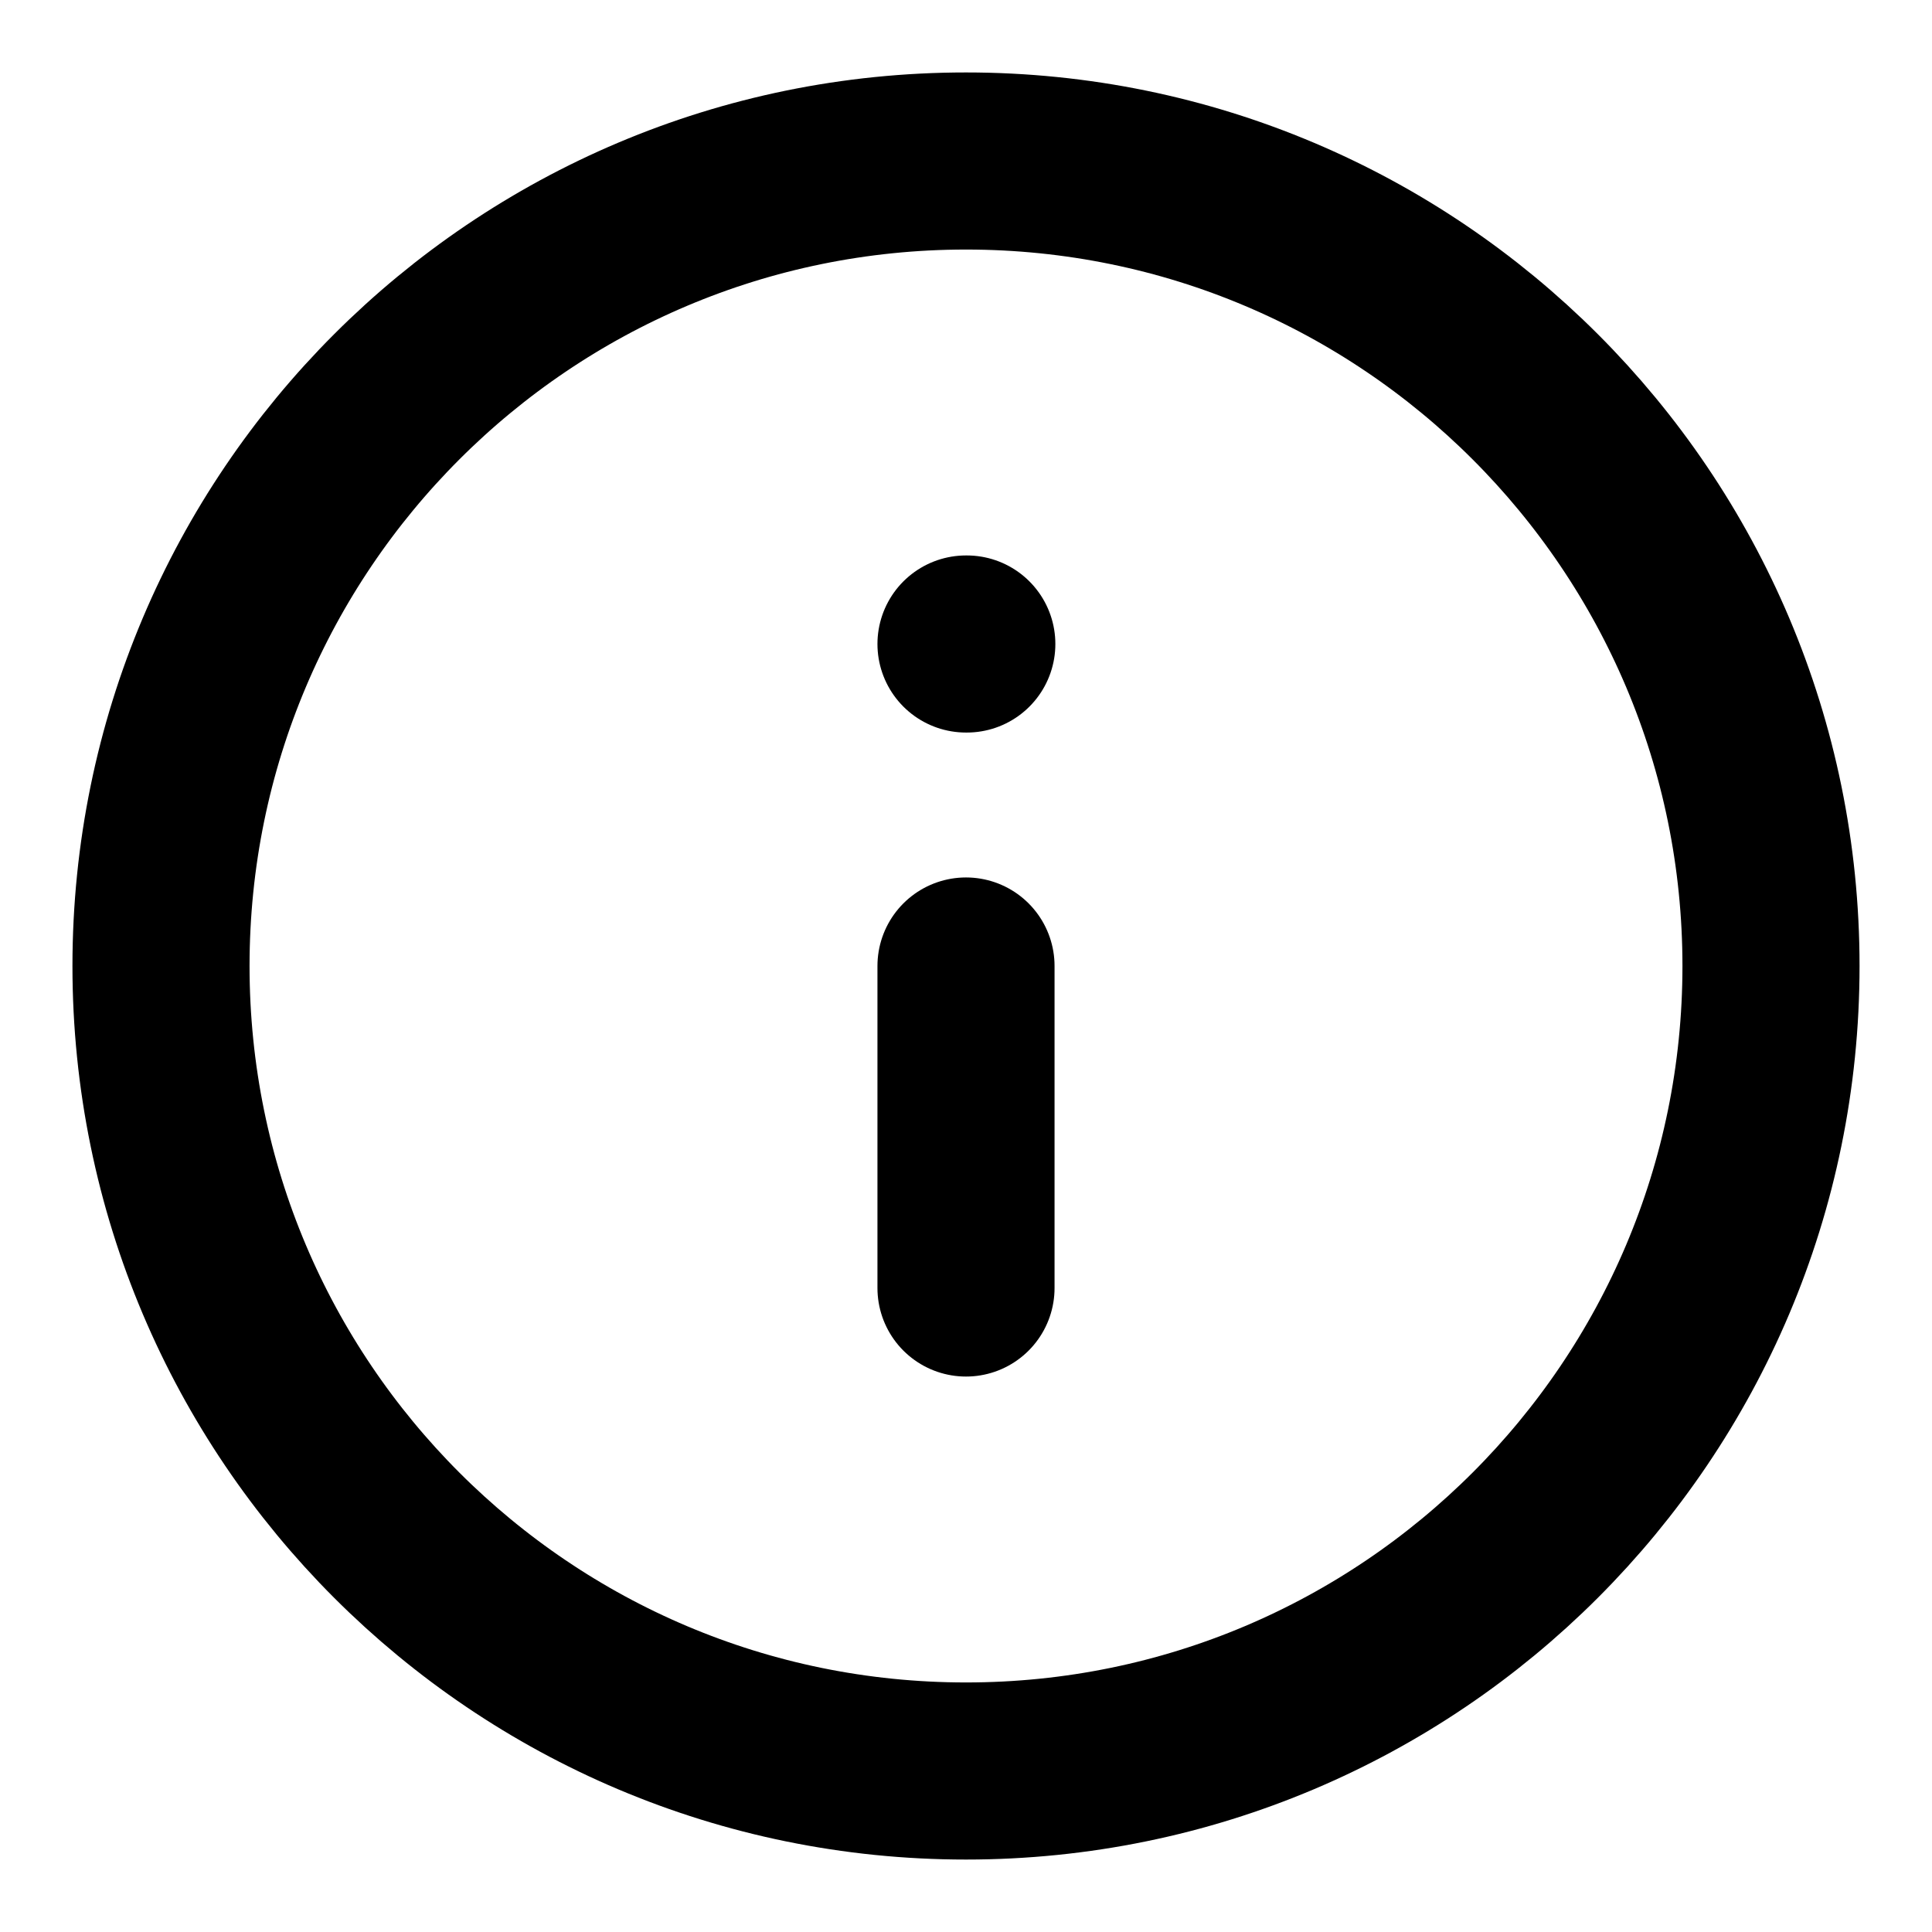
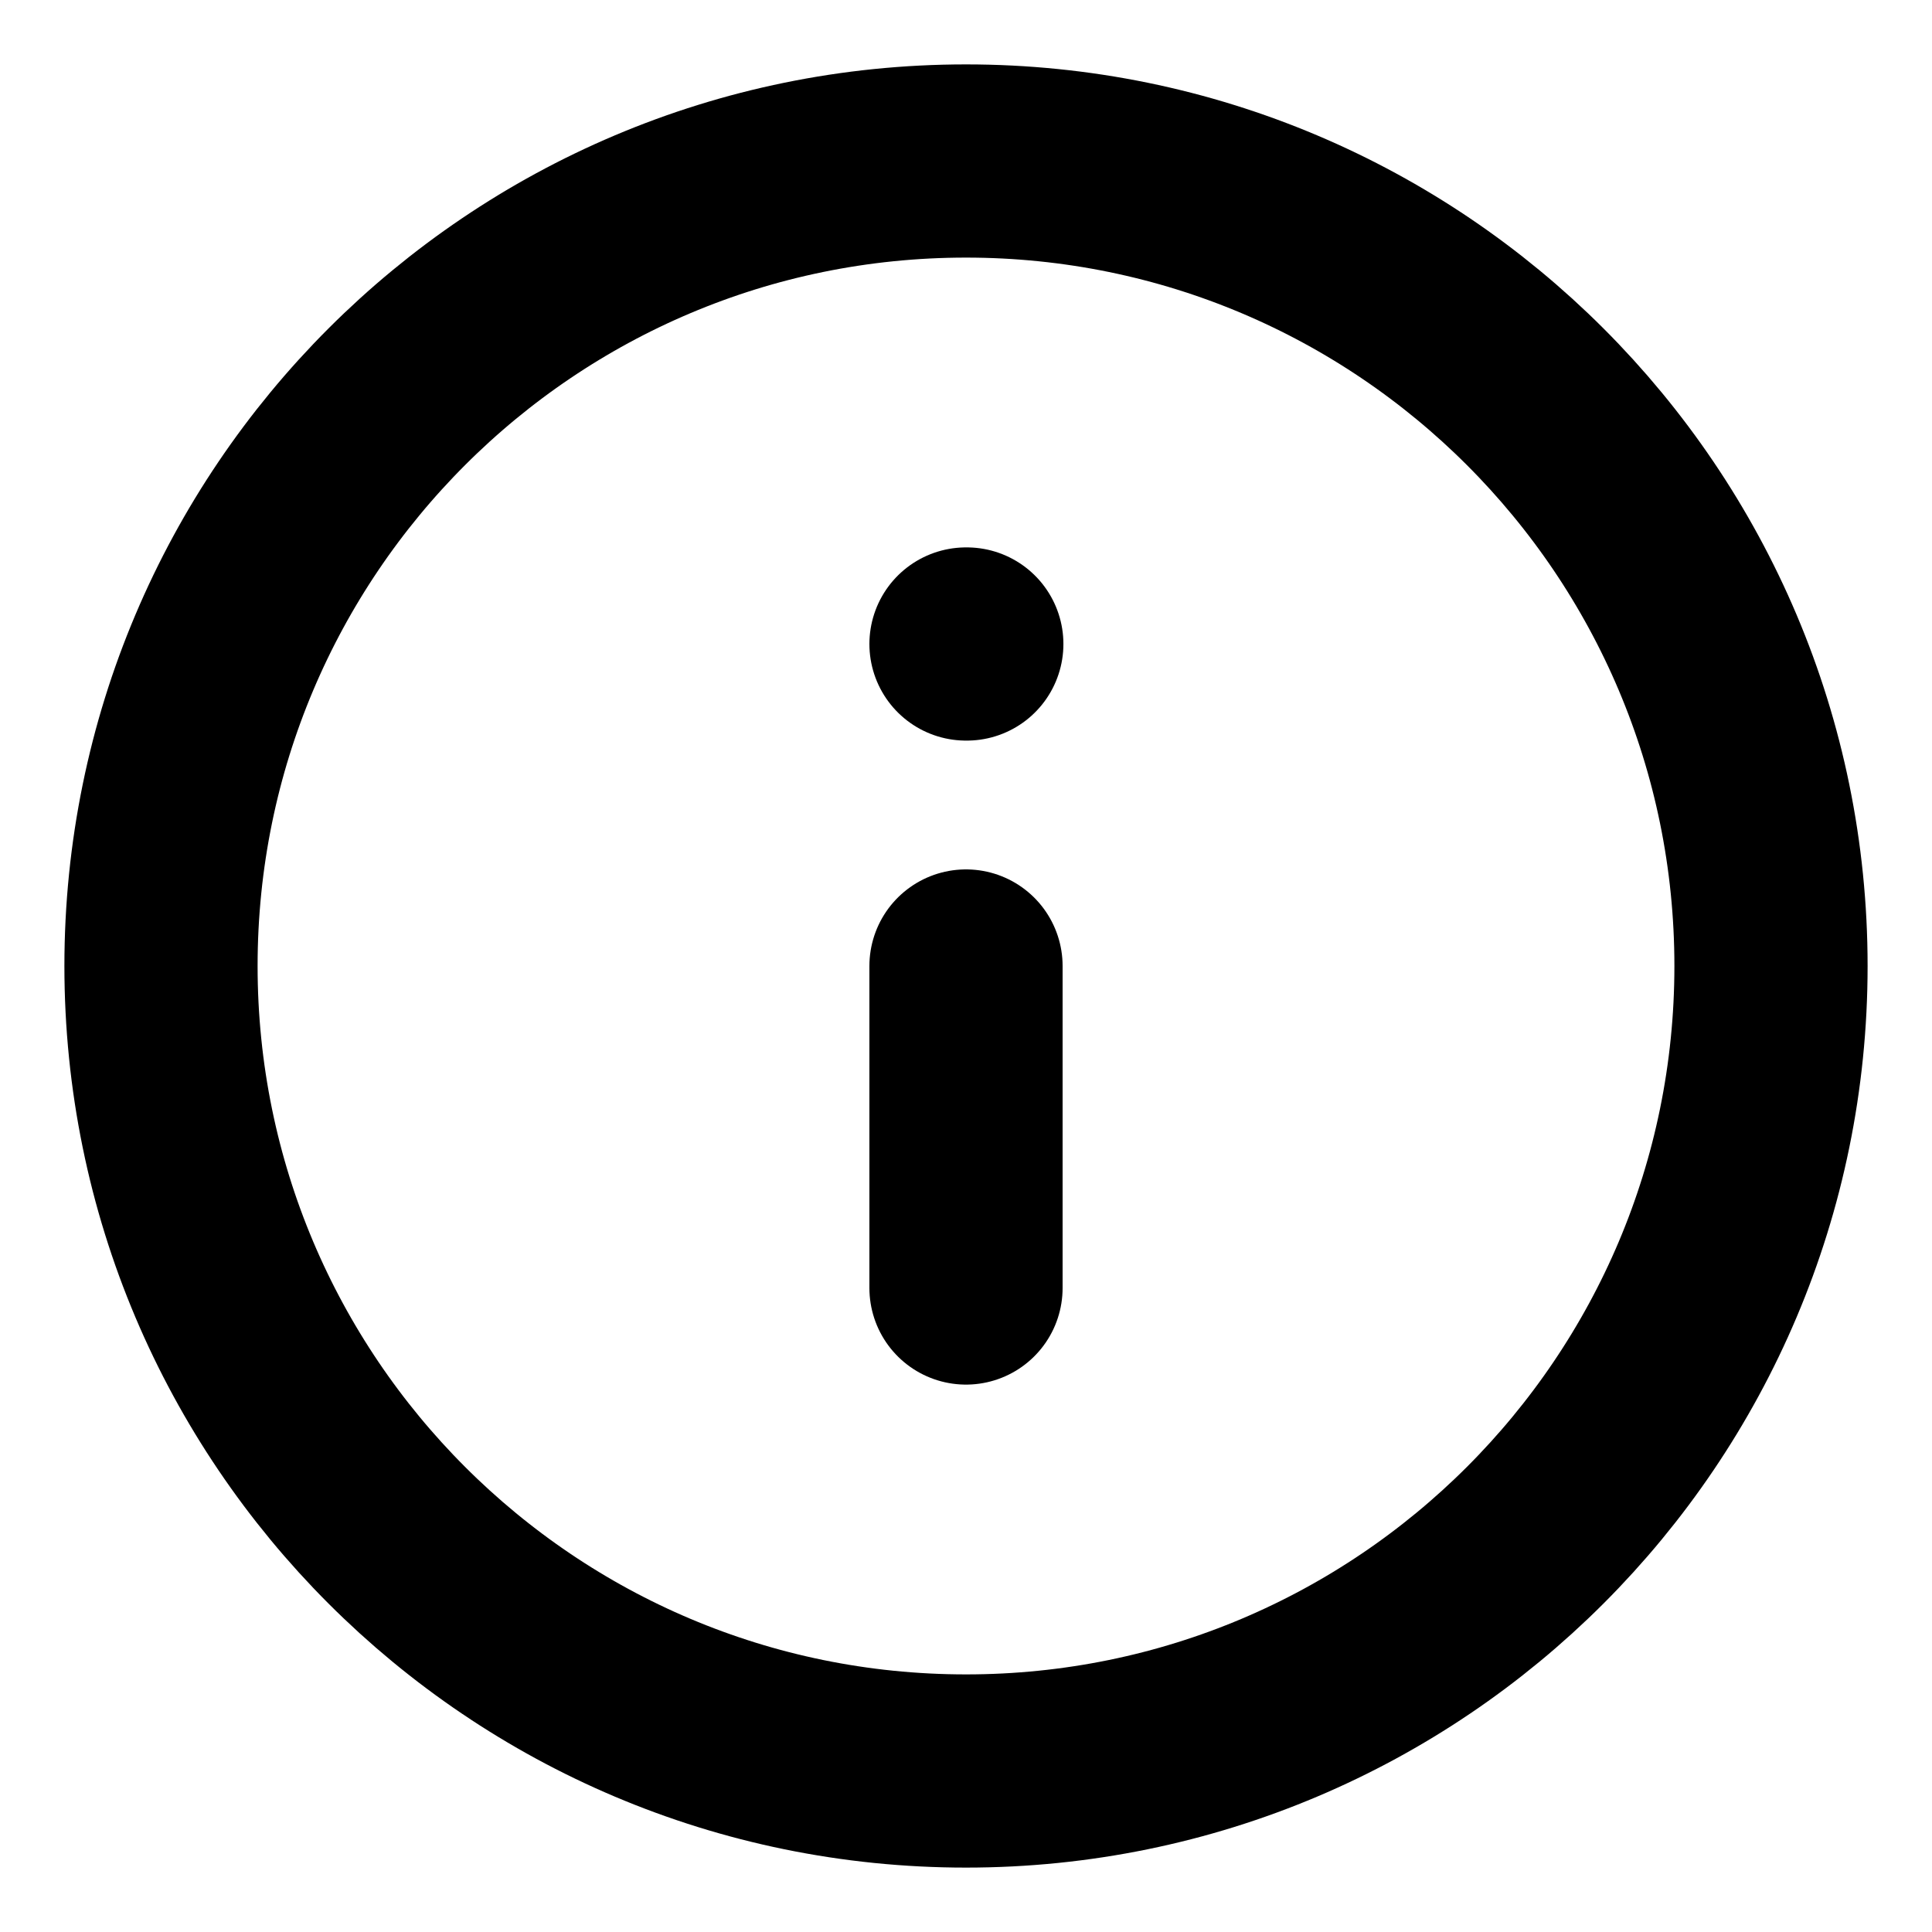
- <svg xmlns="http://www.w3.org/2000/svg" width="28" height="28" viewBox="0 0 24 24" fill="none" stroke="currentColor" stroke-width="2.2" stroke-linecap="round" stroke-linejoin="round">
+ <svg xmlns="http://www.w3.org/2000/svg" width="30" height="30" viewBox="0 0 24 24" fill="none" stroke="currentColor" stroke-width="2.4" stroke-linecap="round" stroke-linejoin="round">
  <circle cx="12" cy="12" r="10" />
  <path d="M12 16v-4" />
  <path d="M12 8h.01" />
</svg>
